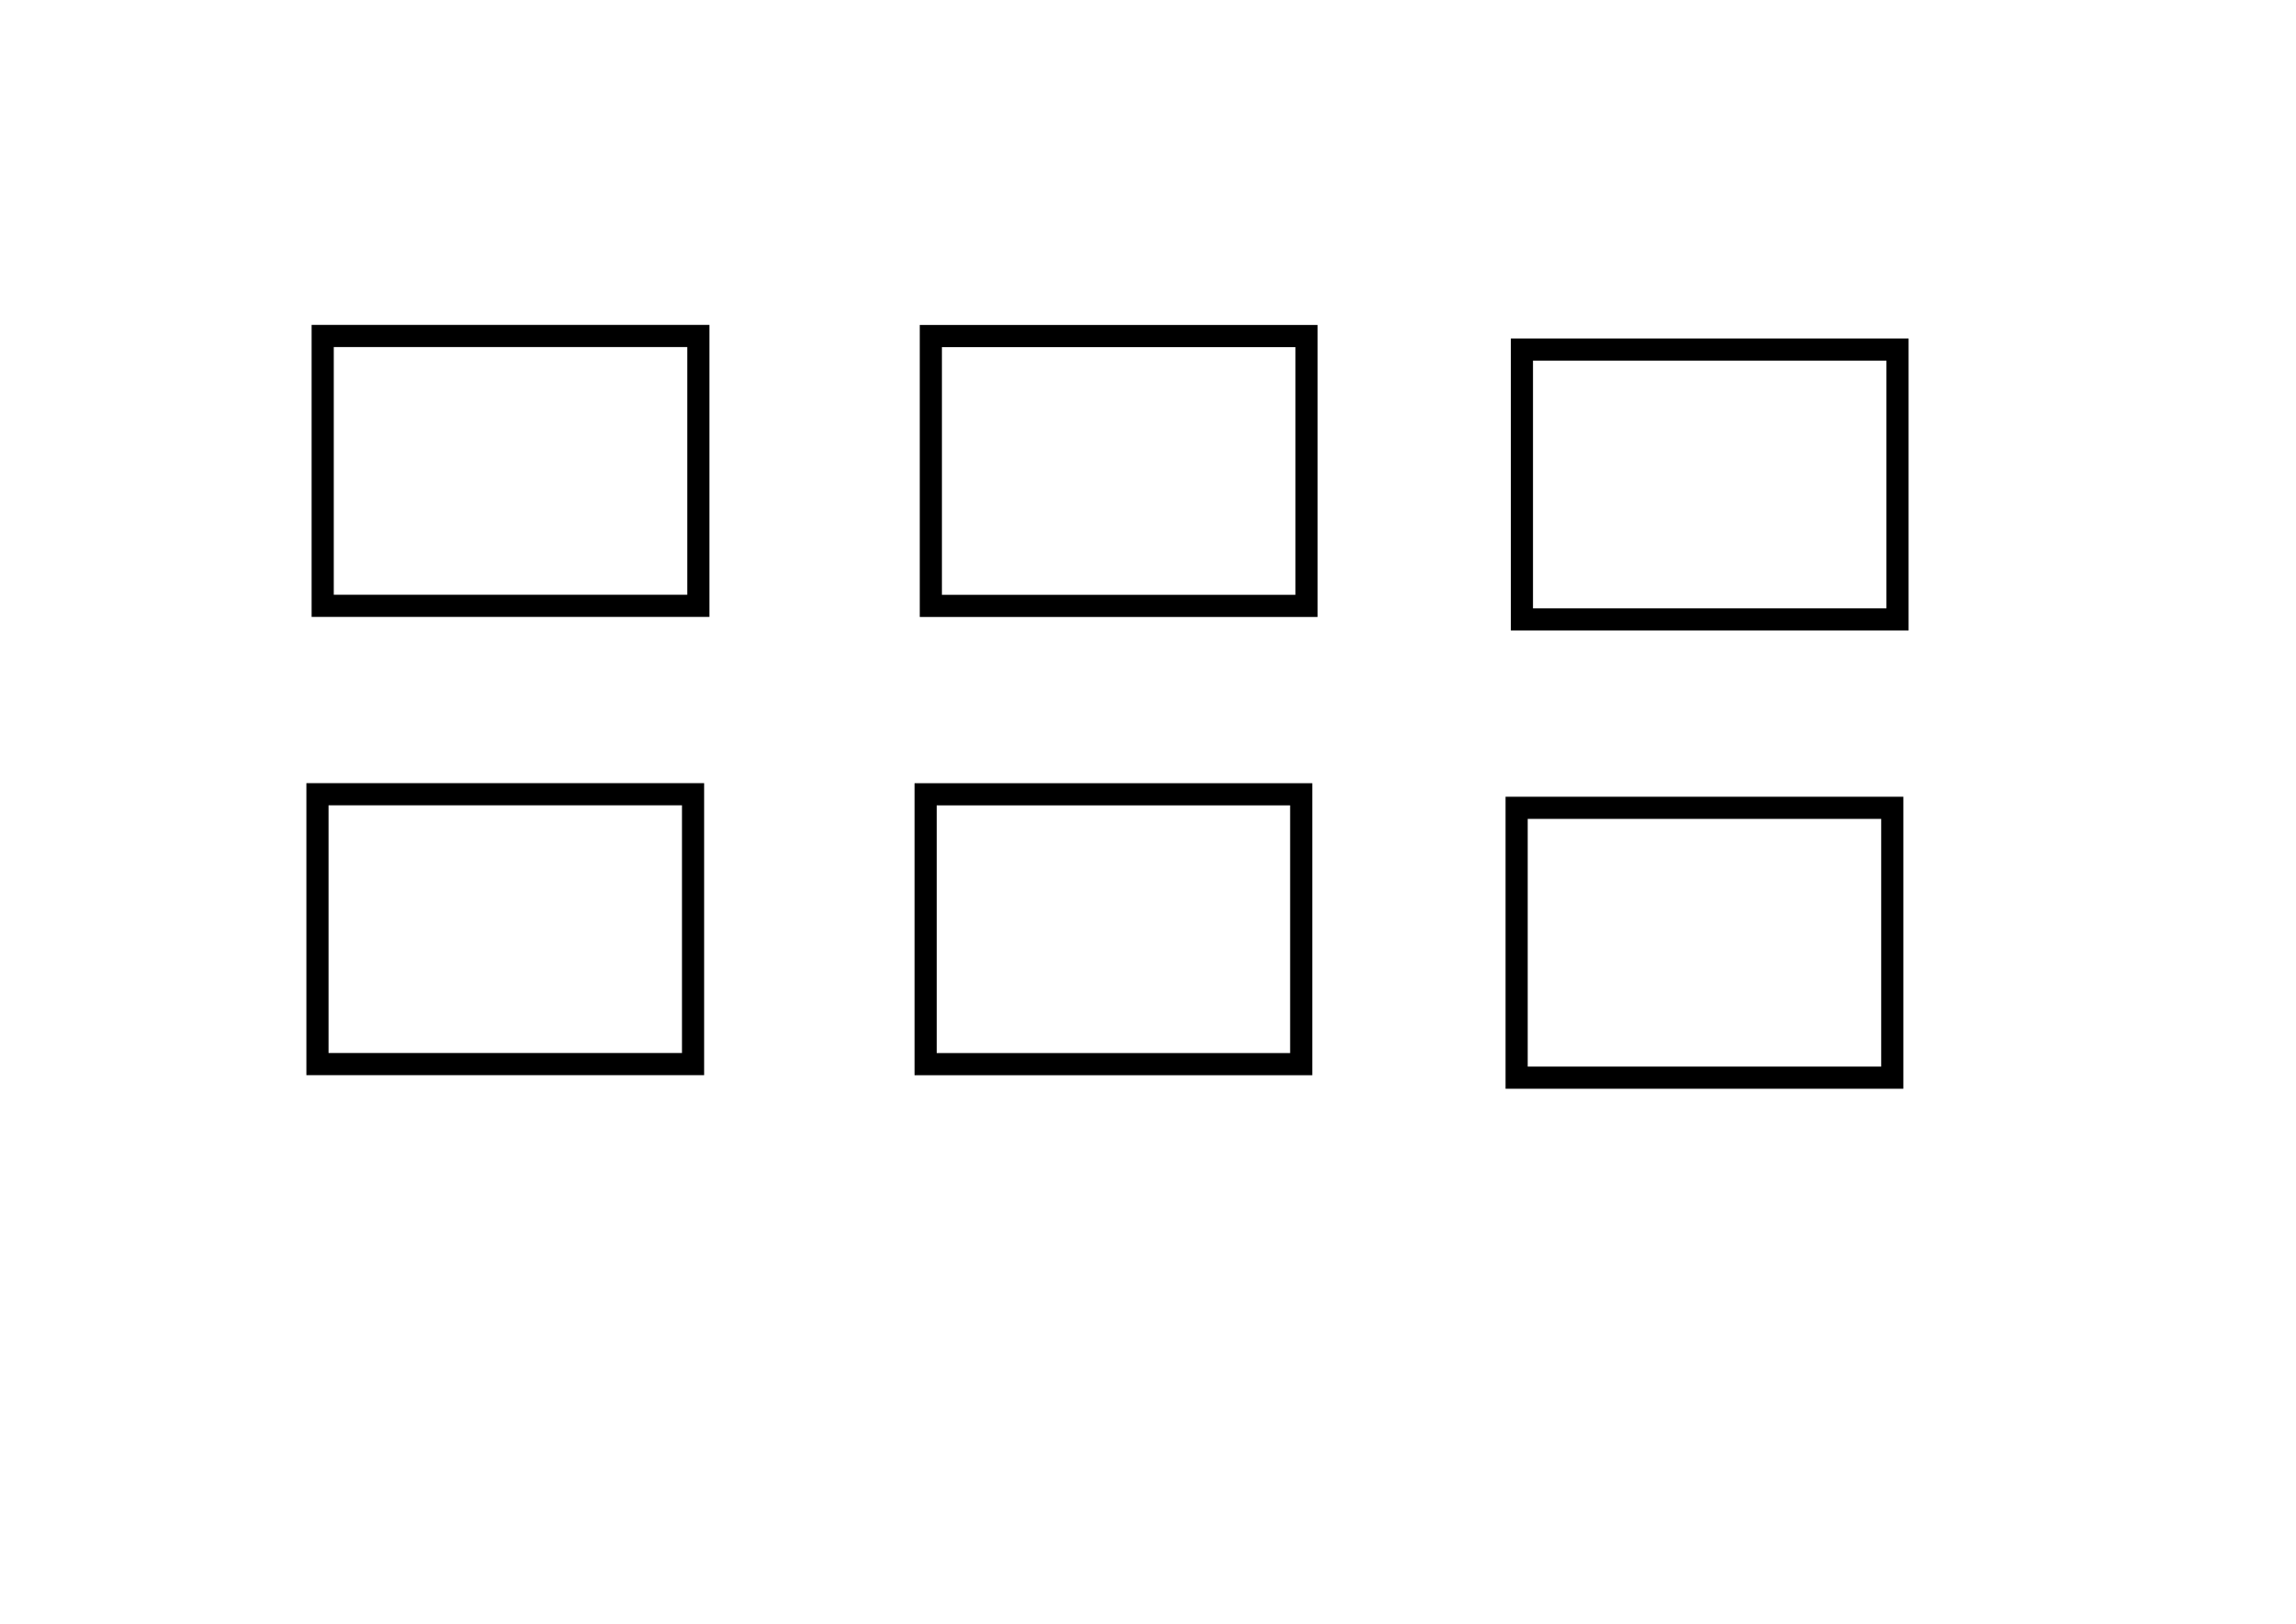
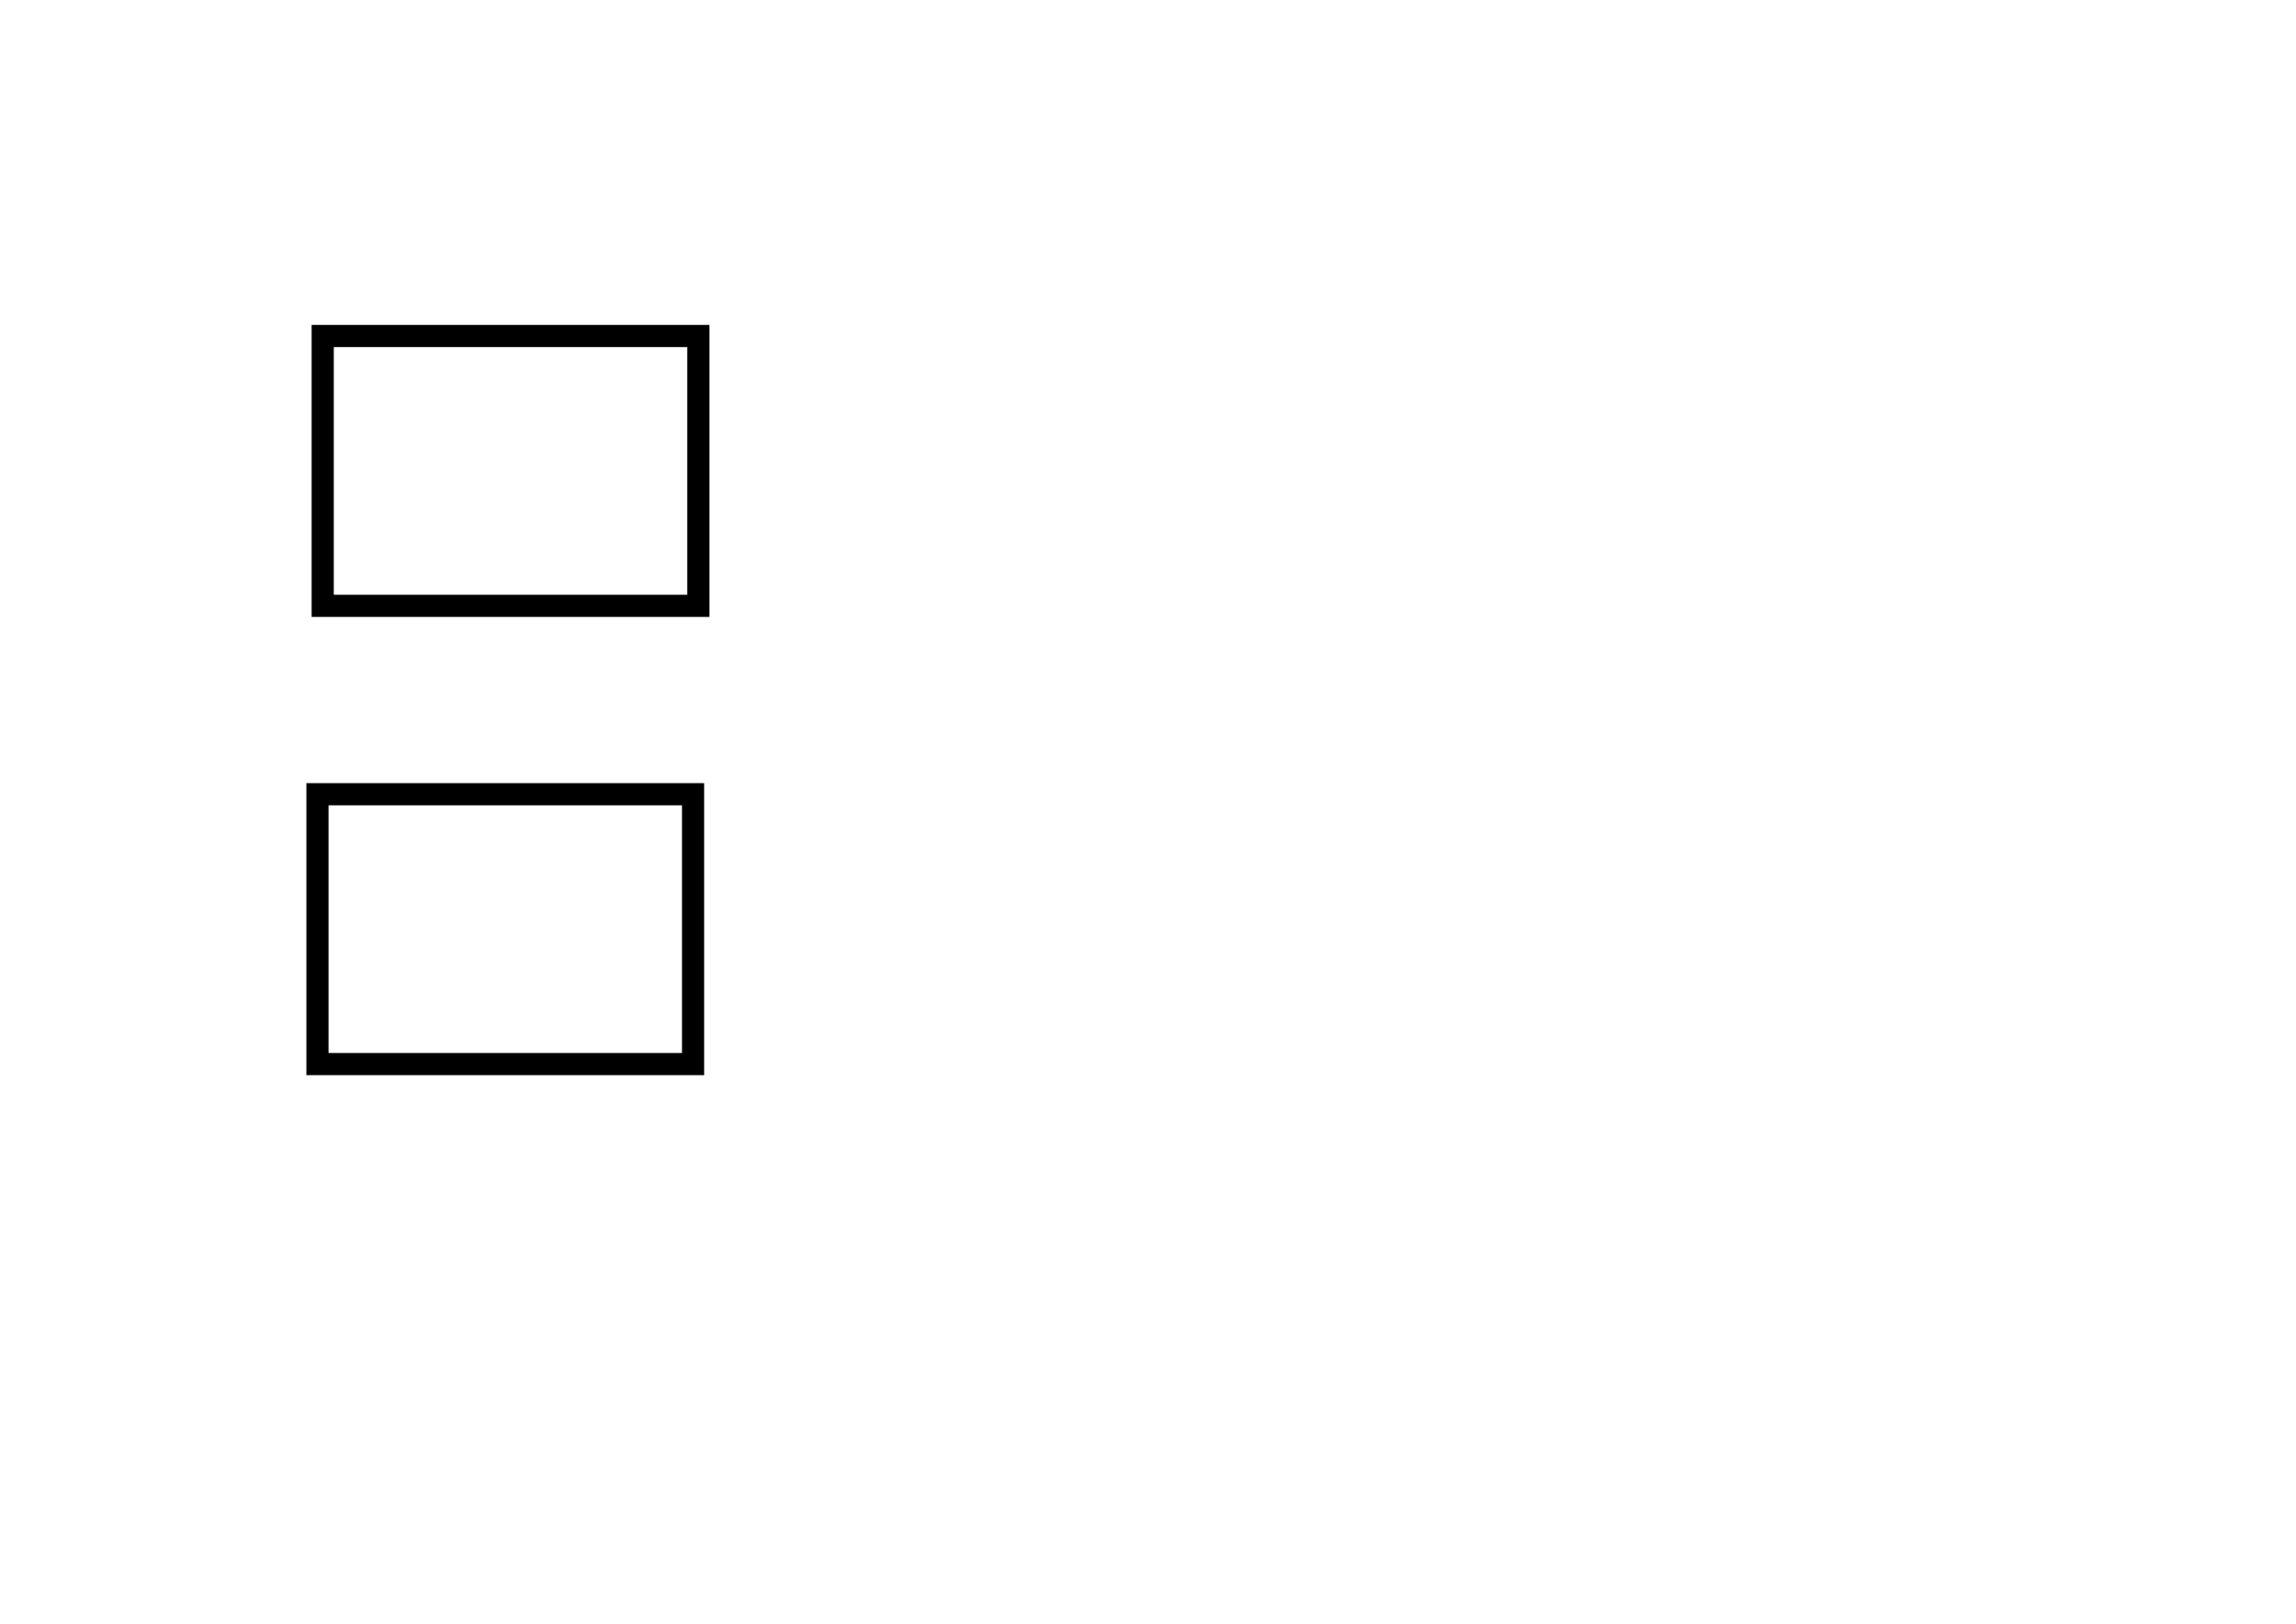
<svg xmlns="http://www.w3.org/2000/svg" width="297mm" height="210mm" viewBox="0 0 297 210" version="1.1" id="A1">
  <defs id="defs1" />
-   <rect style="fill:none;stroke:#000000;stroke-width:2.865;stroke-dasharray:none" id="A1machine1" width="48.588" height="34.901" x="120.411" y="43.464" />
-   <rect style="fill:none;stroke:#000000;stroke-width:2.865;stroke-dasharray:none" id="A1machine2" width="48.588" height="34.901" x="196.866" y="45.214" />
  <rect style="fill:none;stroke-width:2.865;stroke:#000000;stroke-dasharray:none" id="A1machine3" width="48.588" height="34.901" x="41.744" y="43.455" />
-   <rect style="fill:none;stroke:#000000;stroke-width:2.865;stroke-dasharray:none" id="A1machine4" width="48.588" height="34.901" x="119.731" y="102.728" />
-   <rect style="fill:none;stroke:#000000;stroke-width:2.865;stroke-dasharray:none" id="A1machine5" width="48.588" height="34.901" x="196.186" y="104.479" />
  <rect style="fill:none;stroke:#000000;stroke-width:2.865;stroke-dasharray:none" id="A1machine6" width="48.588" height="34.901" x="41.064" y="102.72" />
</svg>
